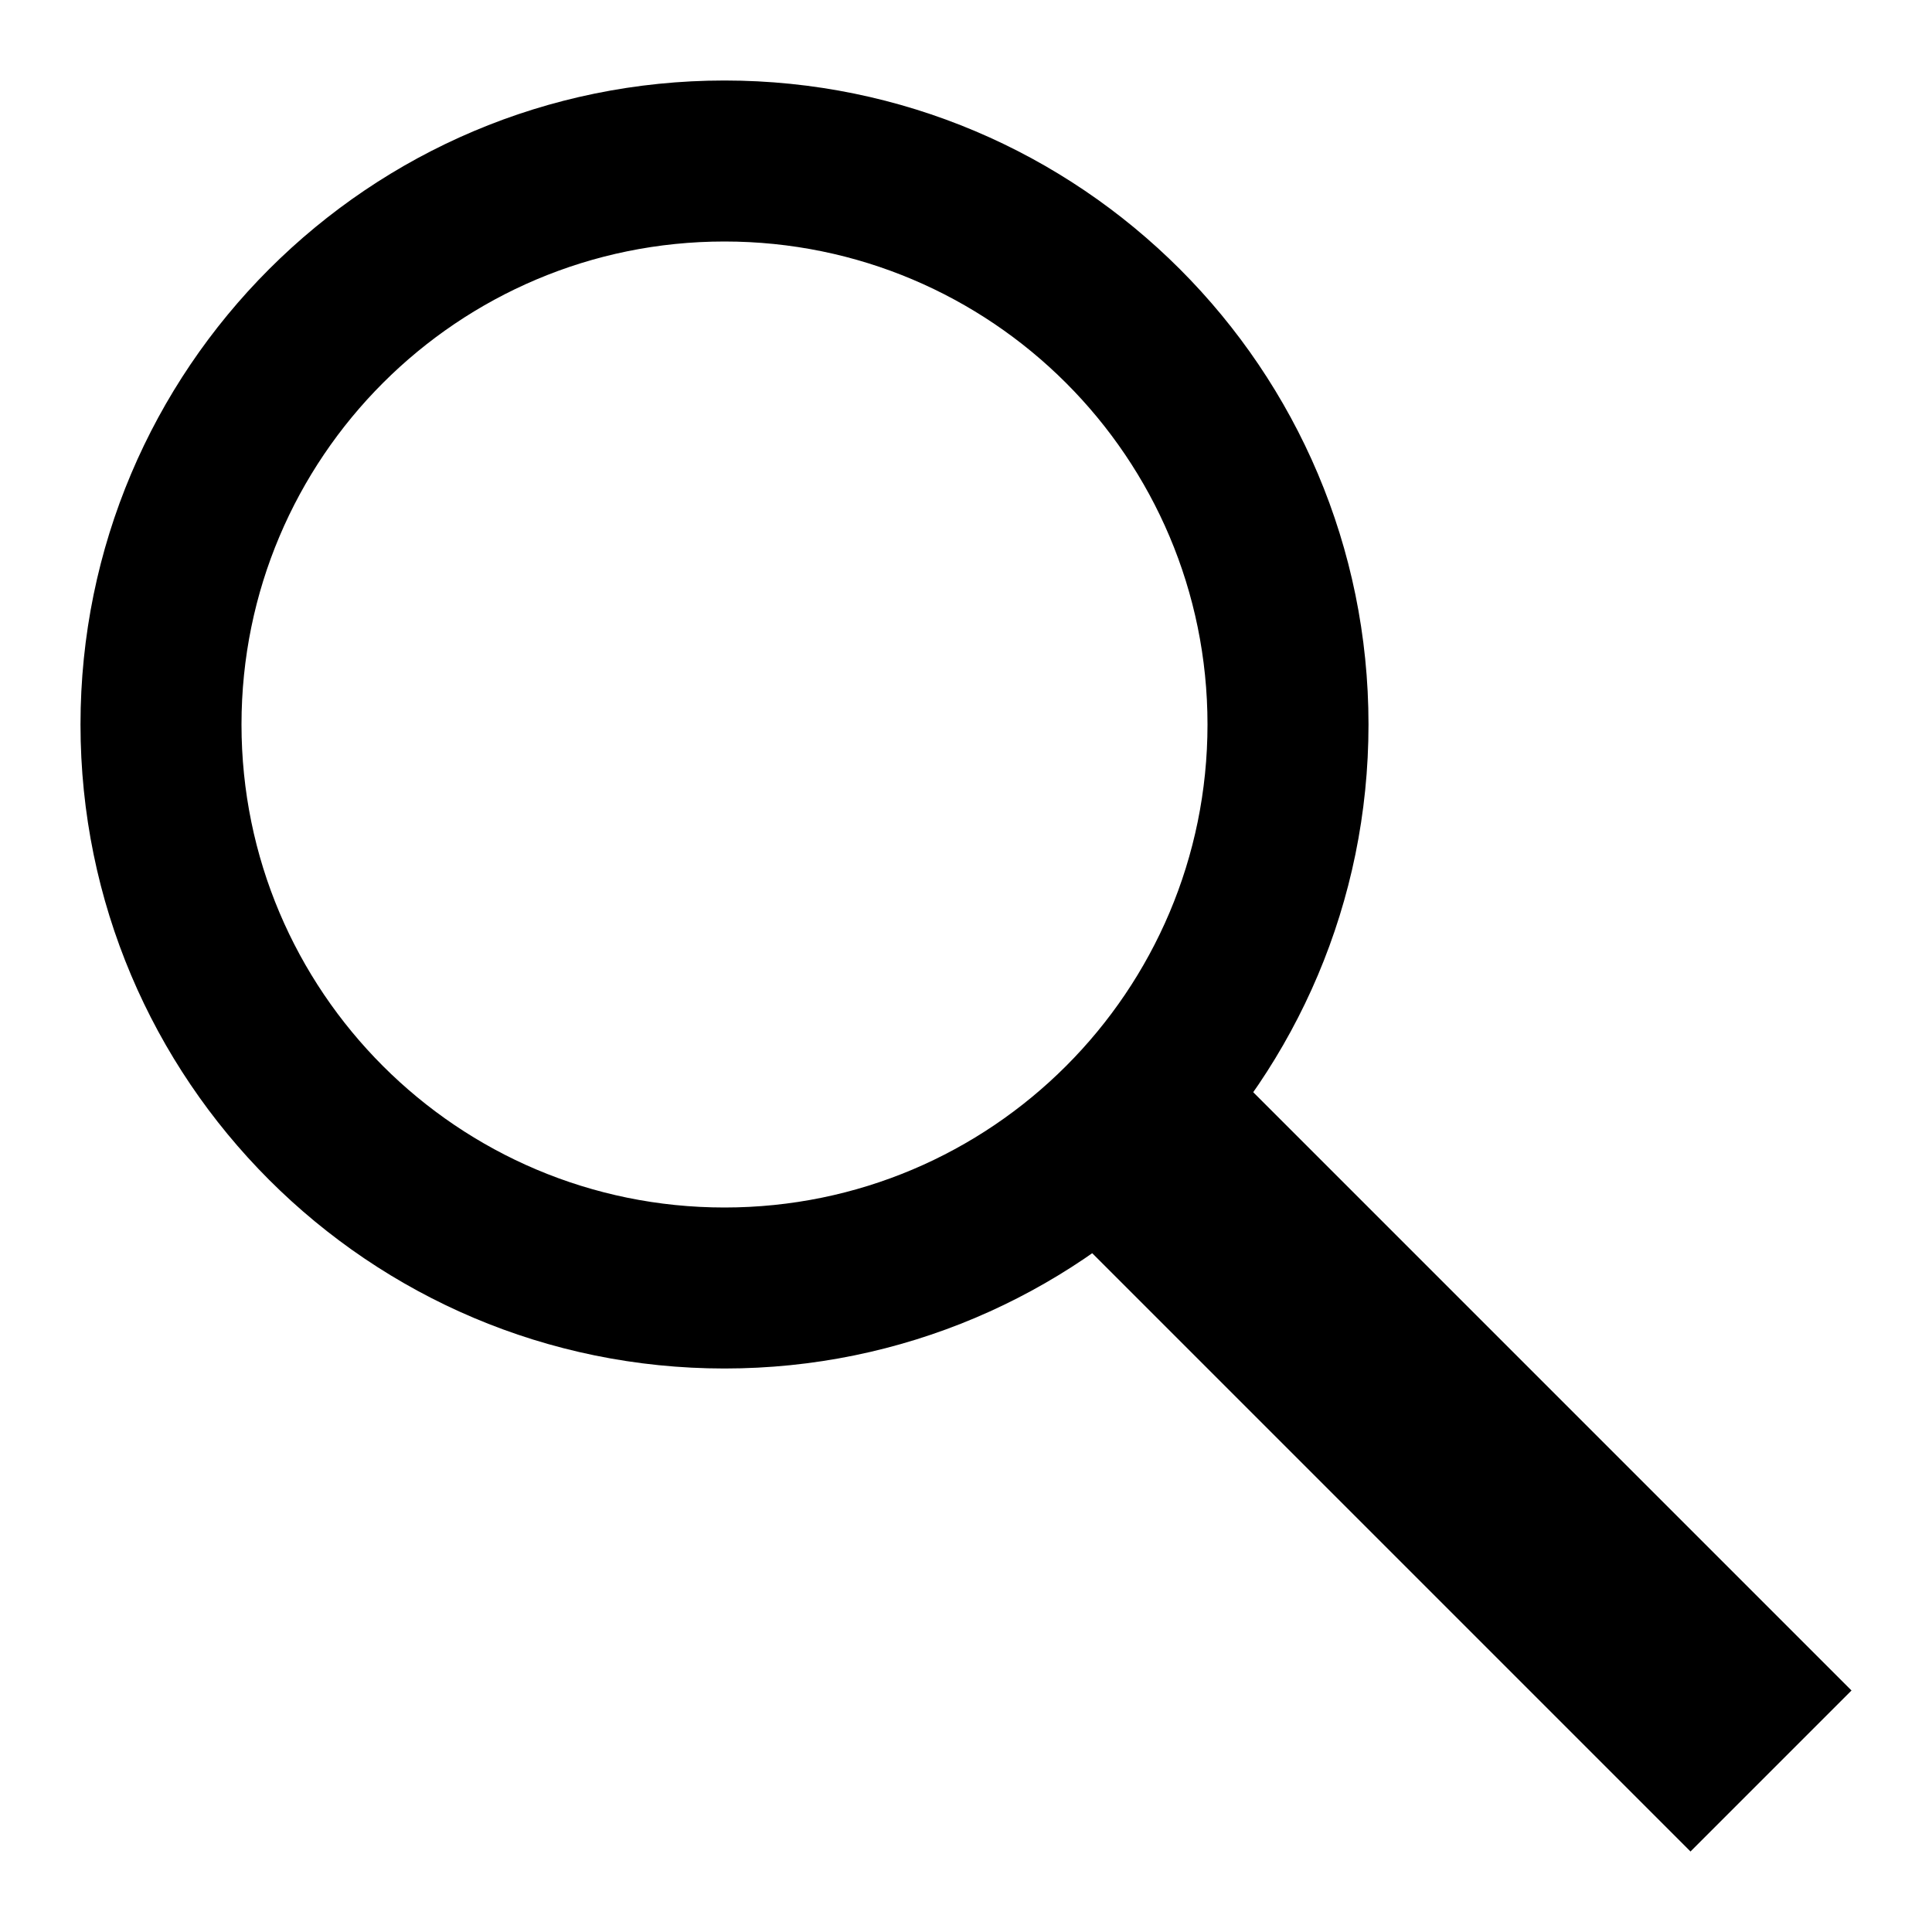
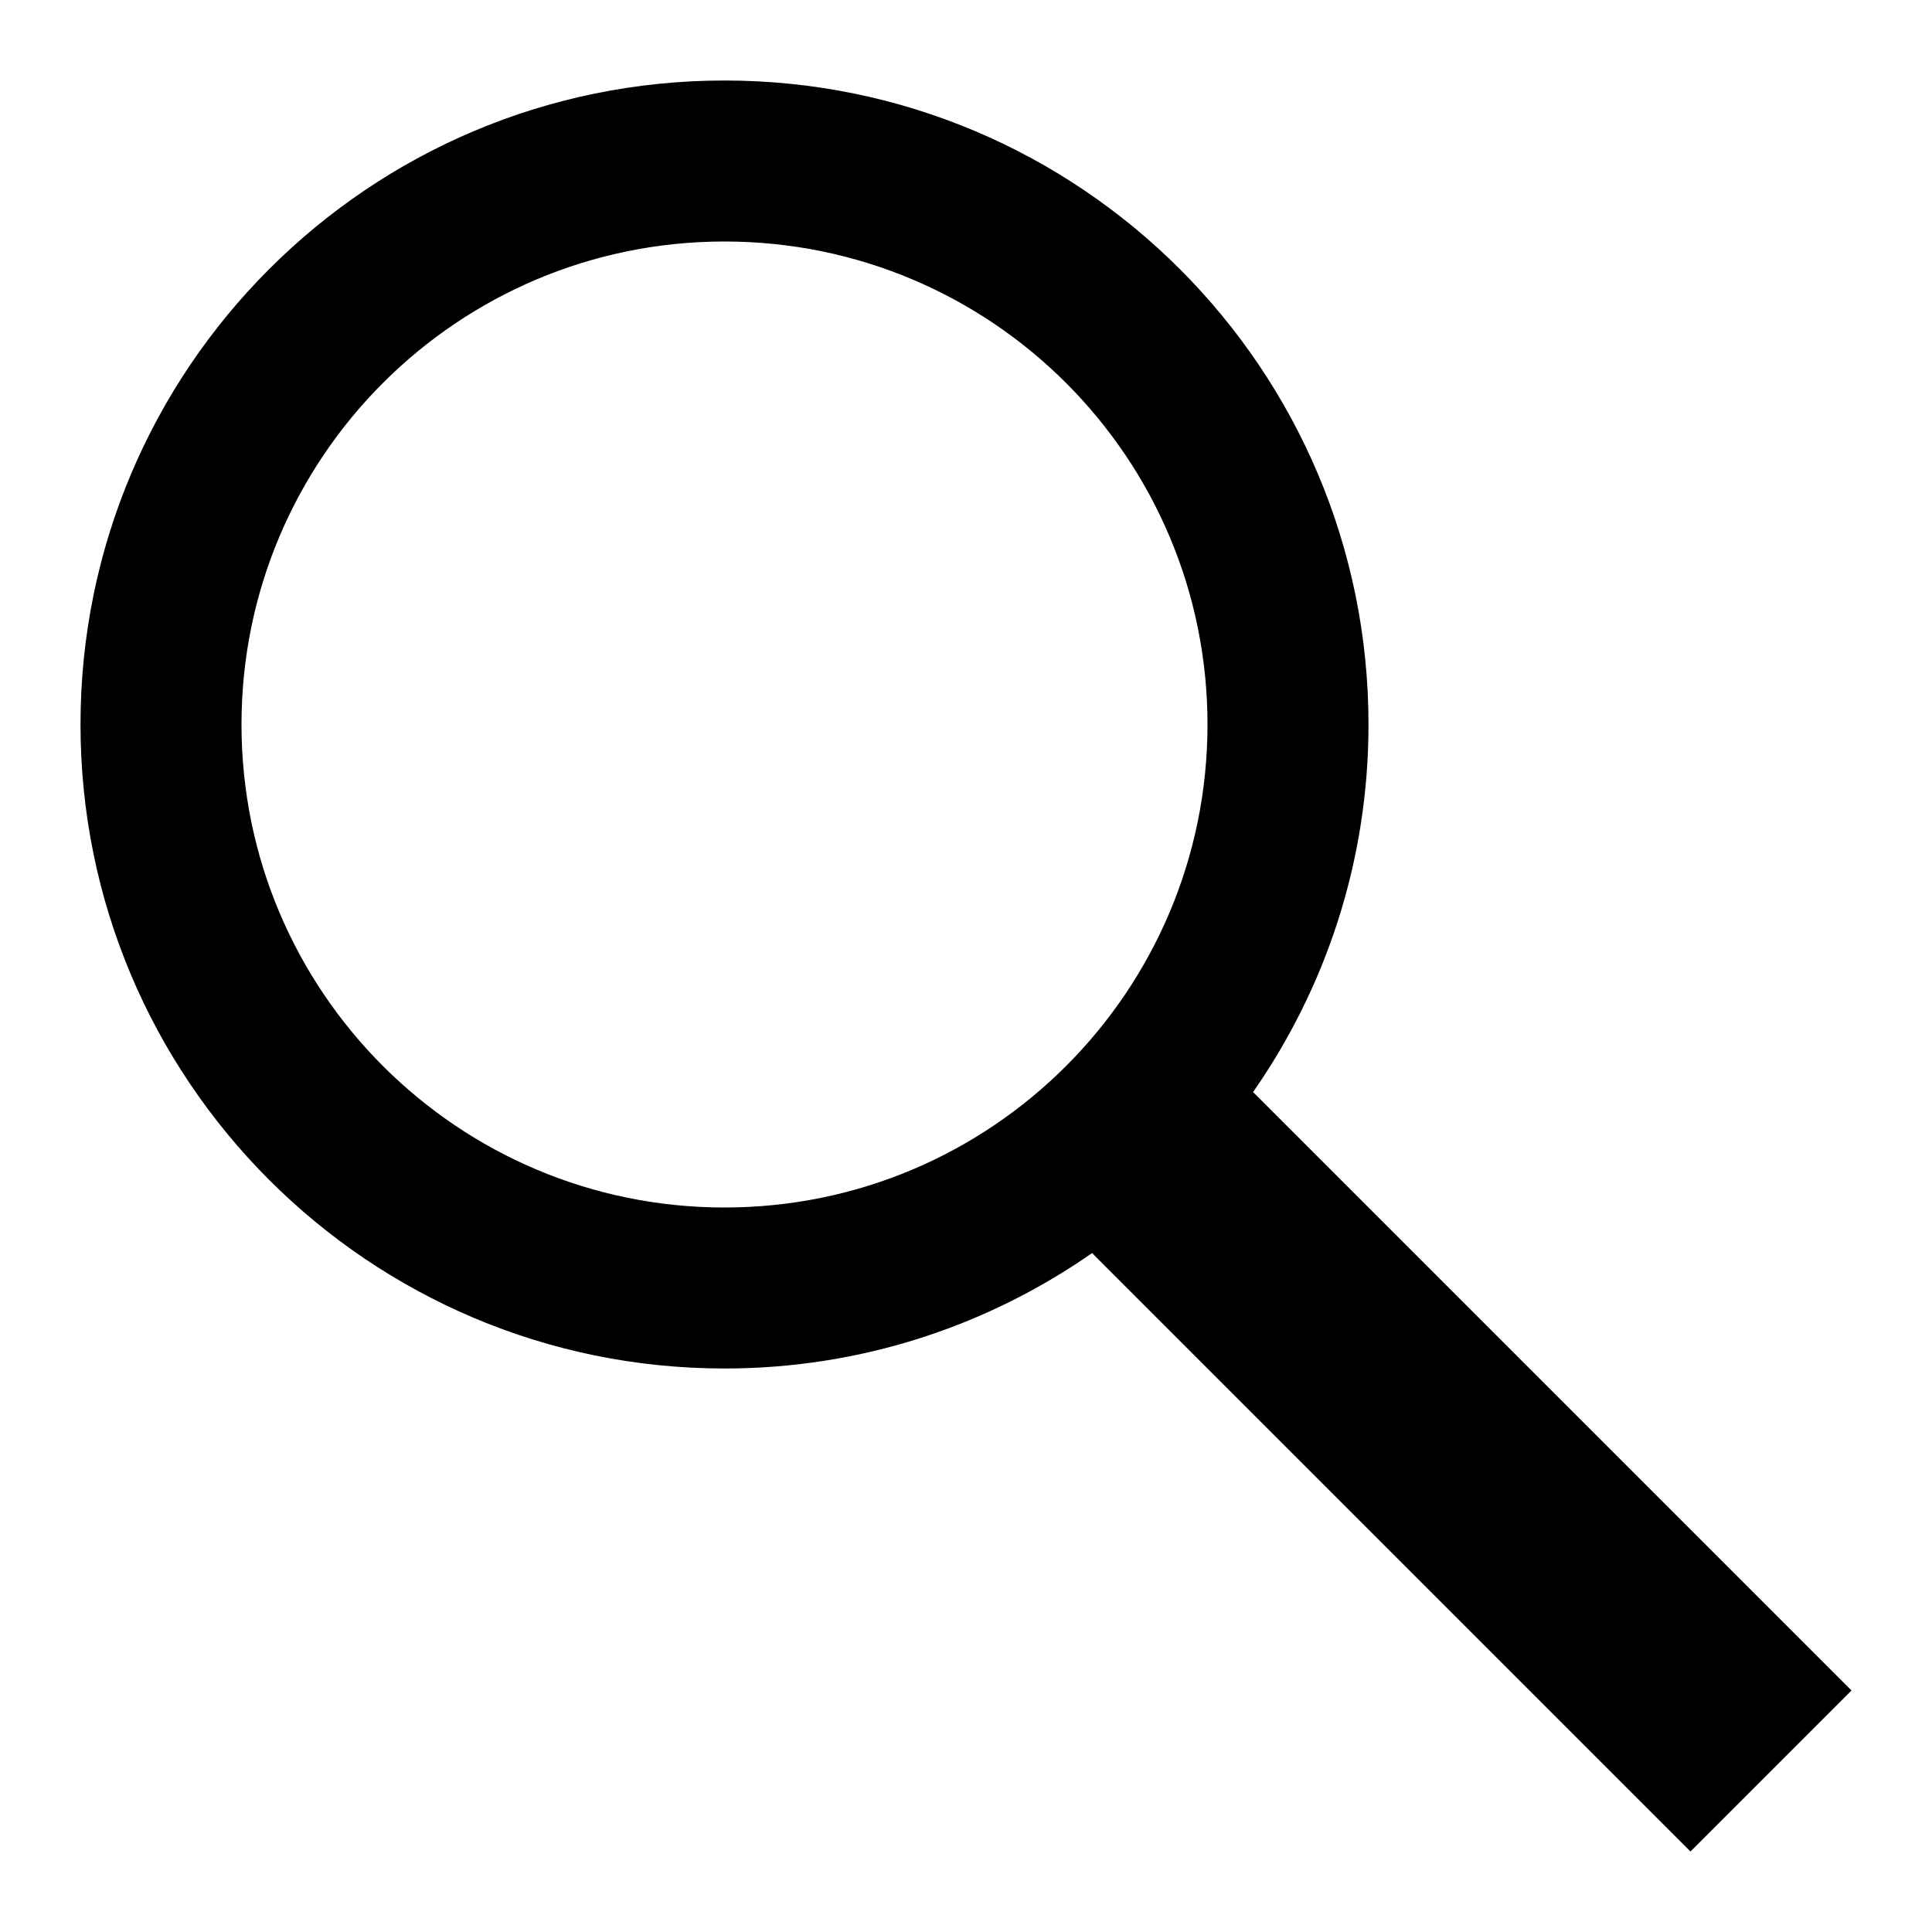
<svg xmlns="http://www.w3.org/2000/svg" width="24" height="24" viewBox="0 0 24 24" fill="none">
-   <path d="M9 1C13.418 1 17 4.582 17 9C17 13.418 13.418 17 9 17C4.582 17 1 13.418 1 9C1 4.582 4.582 1 9 1ZM9 3C5.686 3 3 5.686 3 9C3 12.314 5.686 15 9 15C12.314 15 15 12.314 15 9C15 5.686 12.314 3 9 3Z" fill="currentColor" />
-   <path d="M21 23L23 21L15 13L13 15L21 23Z" fill="currentColor" />
+   <path fill-rule="evenodd" clip-rule="evenodd" d="M9 1C13.418 1 17 4.582 17 9C17 10.698 16.469 12.271 15.566 13.566L23 21L21 23L13.566 15.566C12.271 16.469 10.698 17 9 17C4.582 17 1 13.418 1 9C1 4.582 4.582 1 9 1ZM9 3C5.686 3 3 5.686 3 9C3 12.314 5.686 15 9 15C12.314 15 15 12.314 15 9C15 5.686 12.314 3 9 3Z" fill="currentColor" />
</svg>
